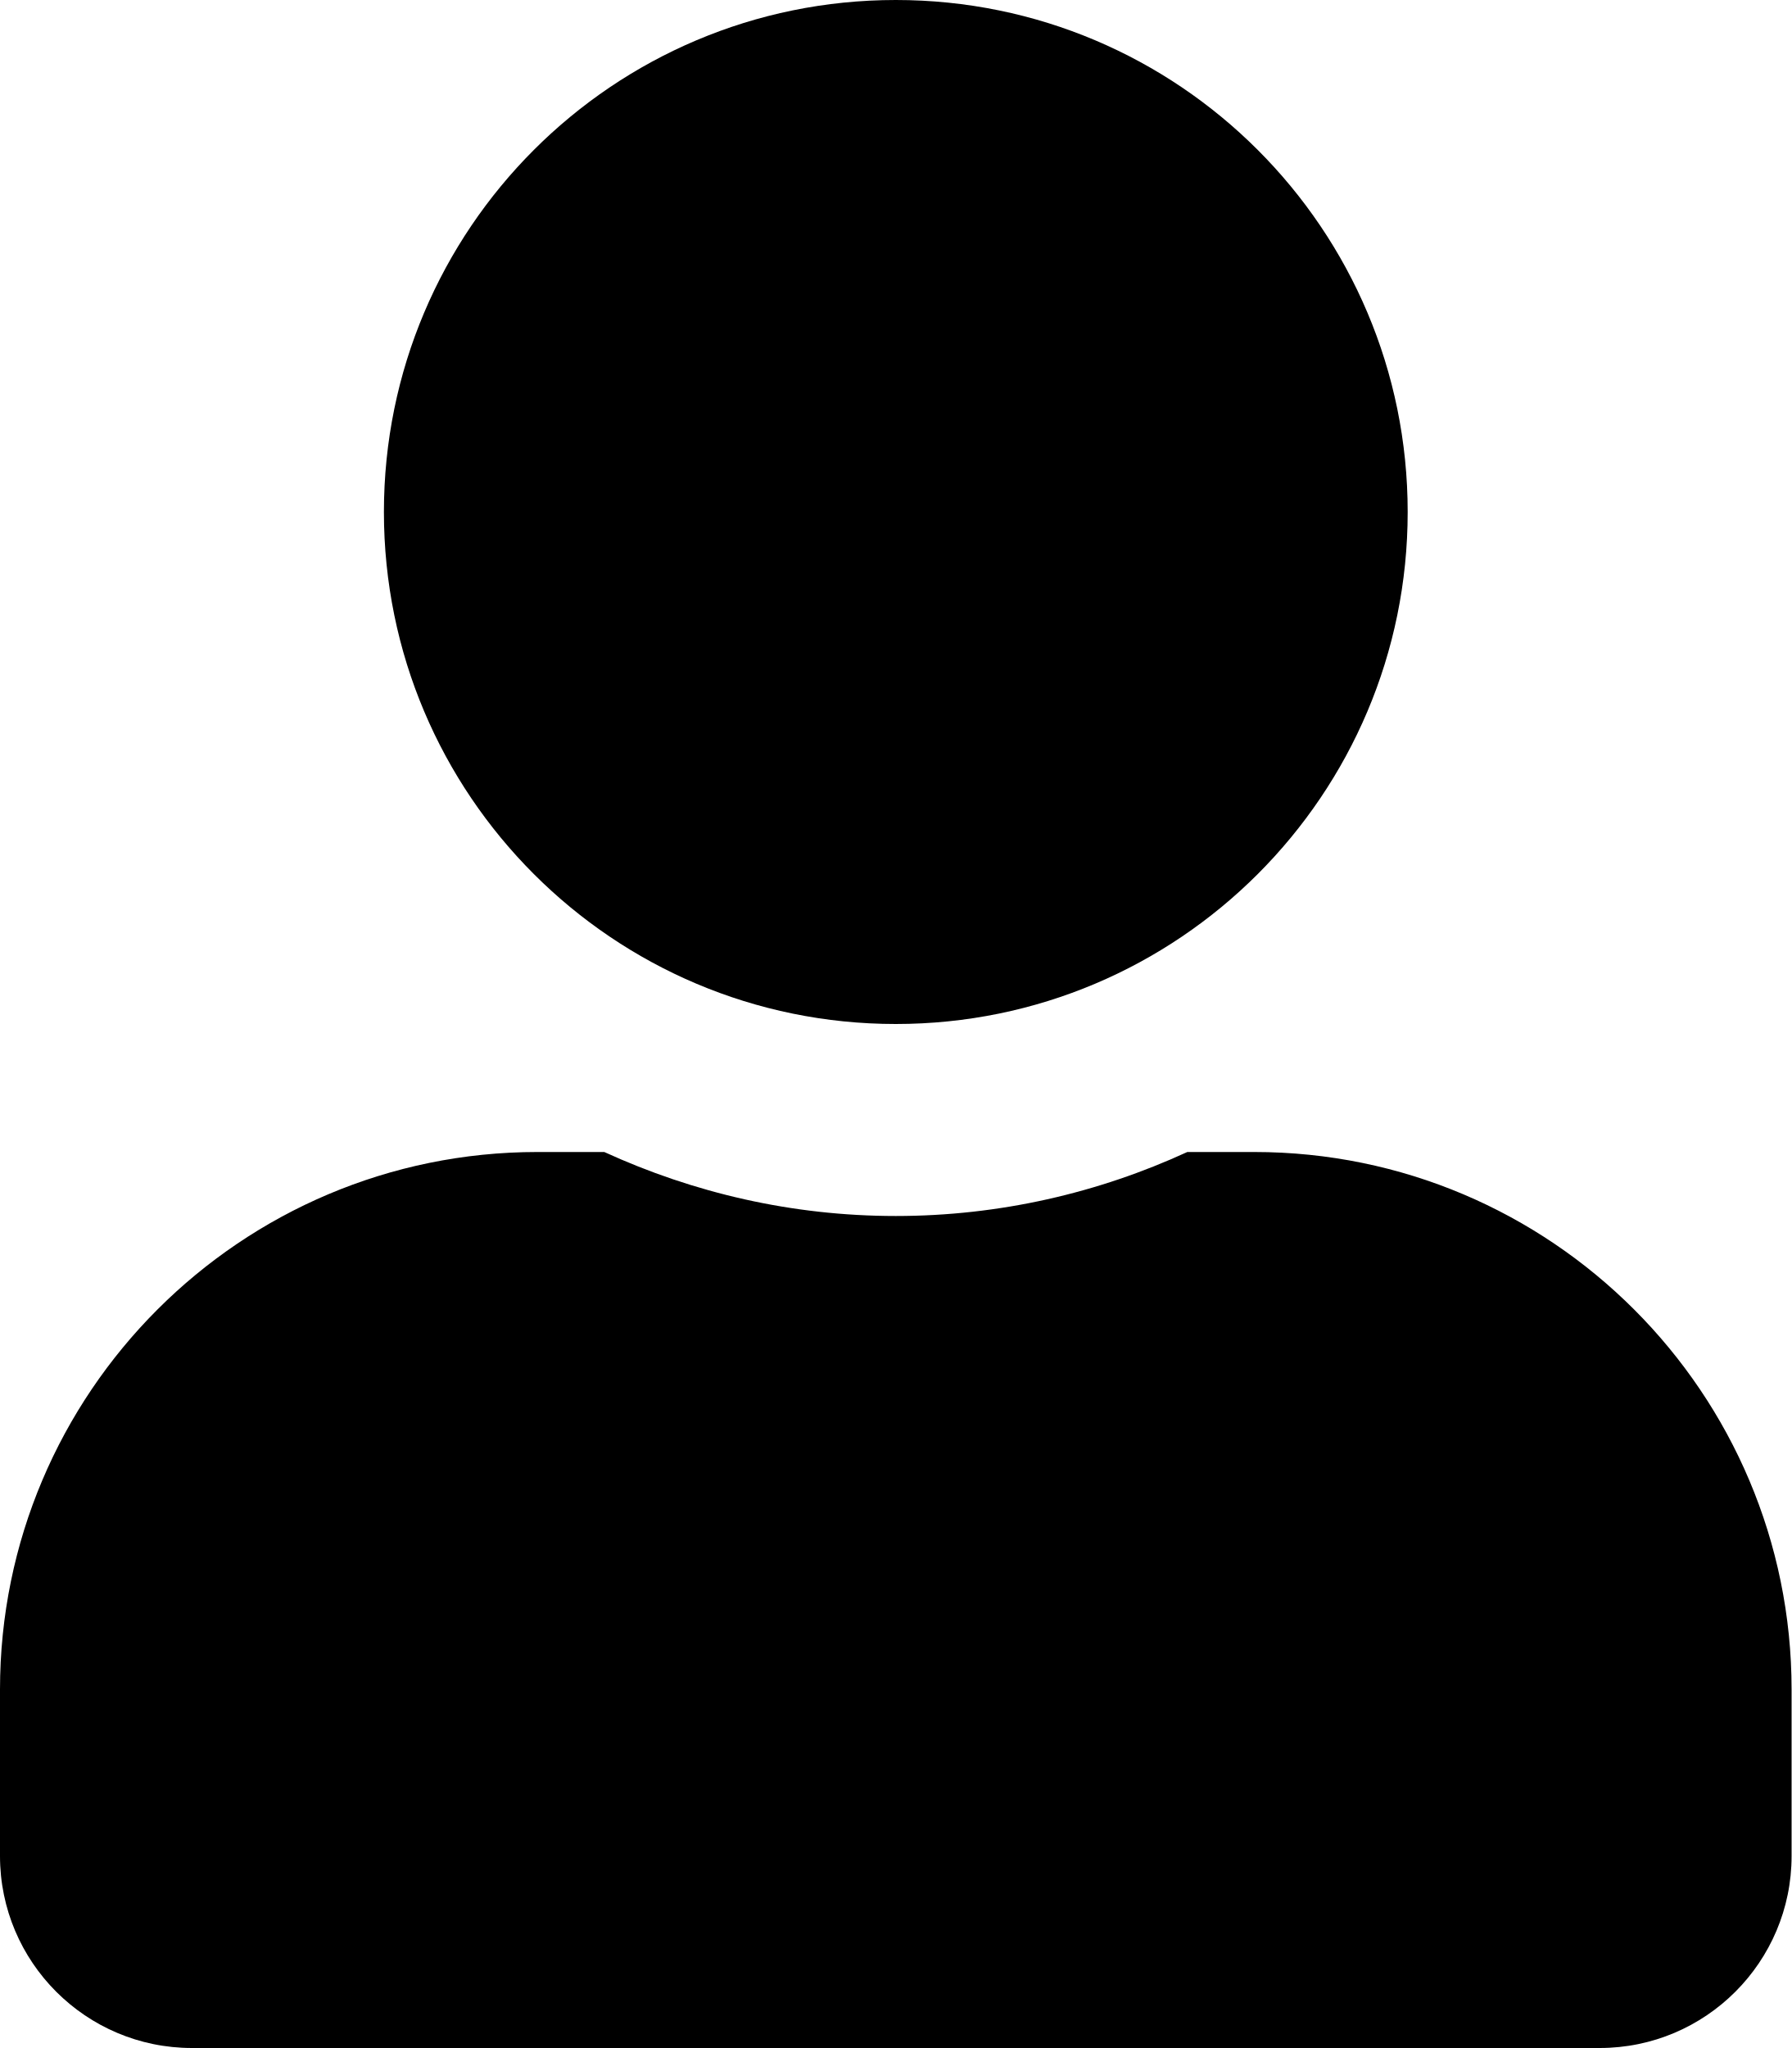
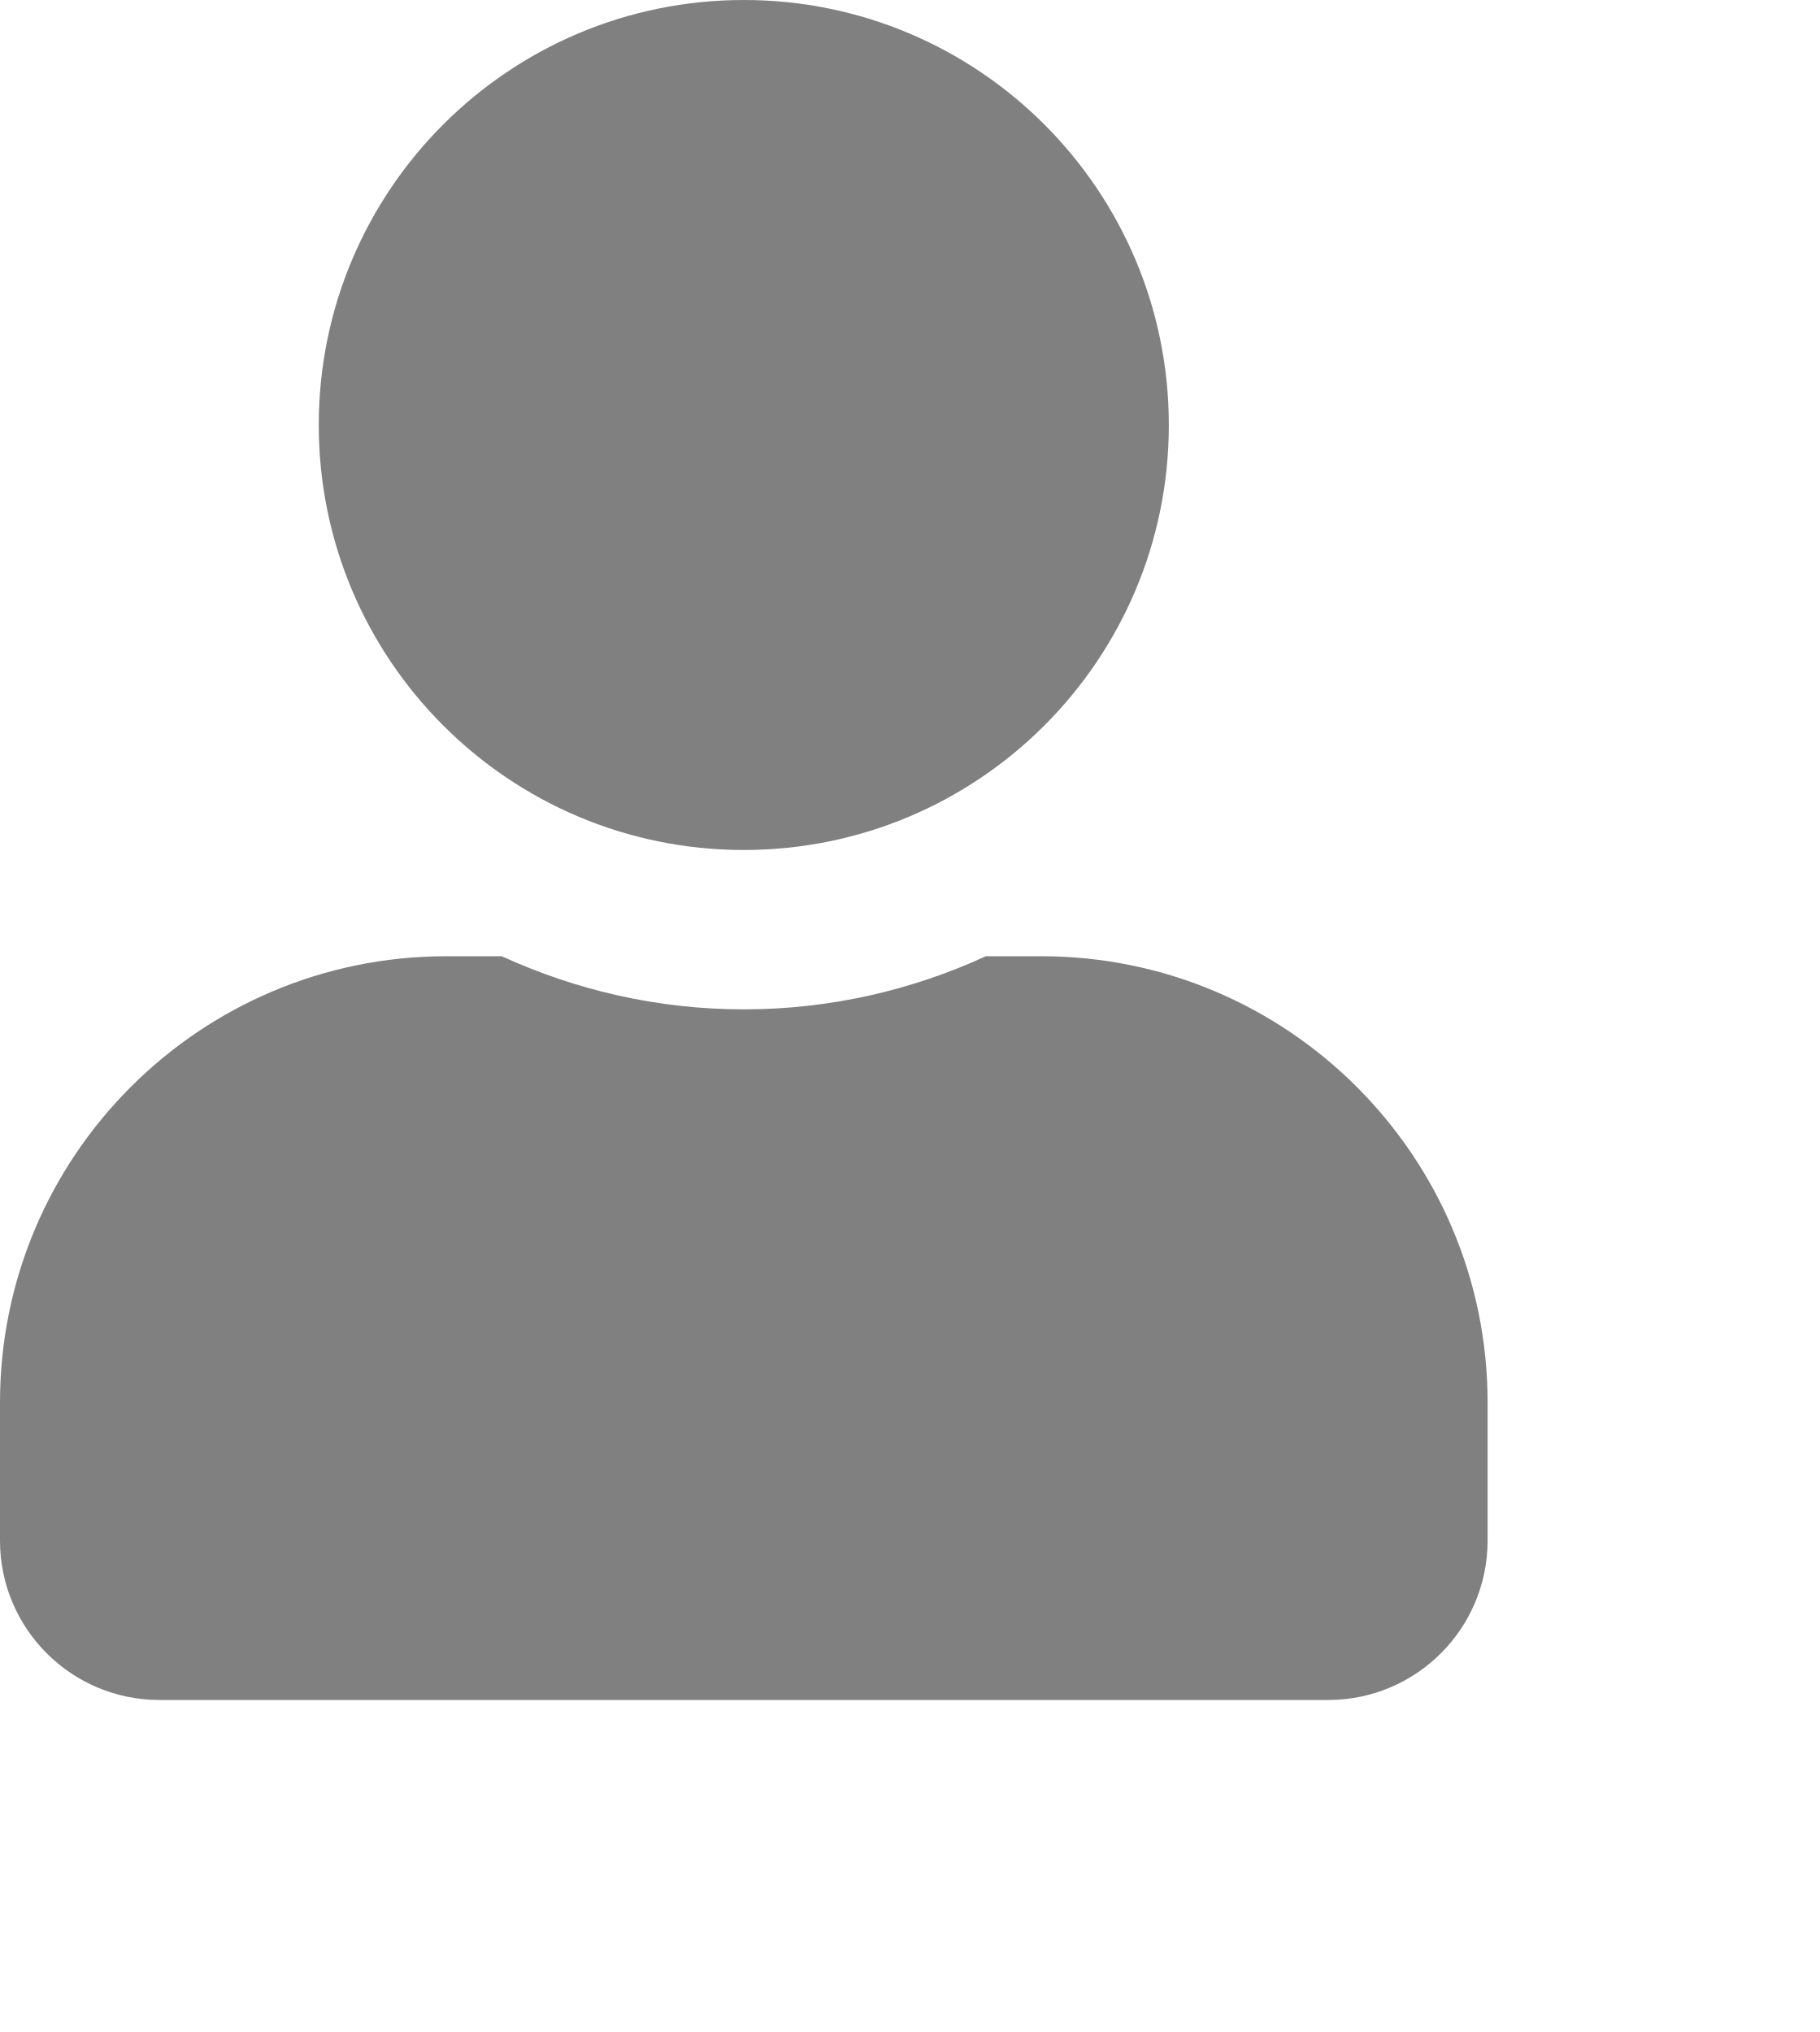
- <svg xmlns="http://www.w3.org/2000/svg" viewBox="0 0 448 512">
-   <path d="M224 256c70.7 0 128-57.3 128-128S294.7 0 224 0 96 57.3 96 128s57.3 128 128 128zm89.6 32h-16.7c-22.2 10.2-46.9 16-72.9 16s-50.6-5.8-72.9-16h-16.7C60.2 288 0 348.2 0 422.4V464c0 26.5 21.5 48 48 48h352c26.5 0 48-21.5 48-48v-41.6c0-74.2-60.2-134.4-134.4-134.4z" />
+ <svg xmlns="http://www.w3.org/2000/svg" viewBox="0 0 548 612">
+   <path style="fill: grey" d="M224 256c70.7 0 128-57.3 128-128S294.7 0 224 0 96 57.3 96 128s57.3 128 128 128zm89.6 32h-16.7c-22.2 10.2-46.9 16-72.9 16s-50.6-5.8-72.9-16h-16.7C60.2 288 0 348.2 0 422.4V464c0 26.5 21.5 48 48 48h352c26.5 0 48-21.5 48-48v-41.6c0-74.2-60.2-134.4-134.4-134.4z" />
</svg>
